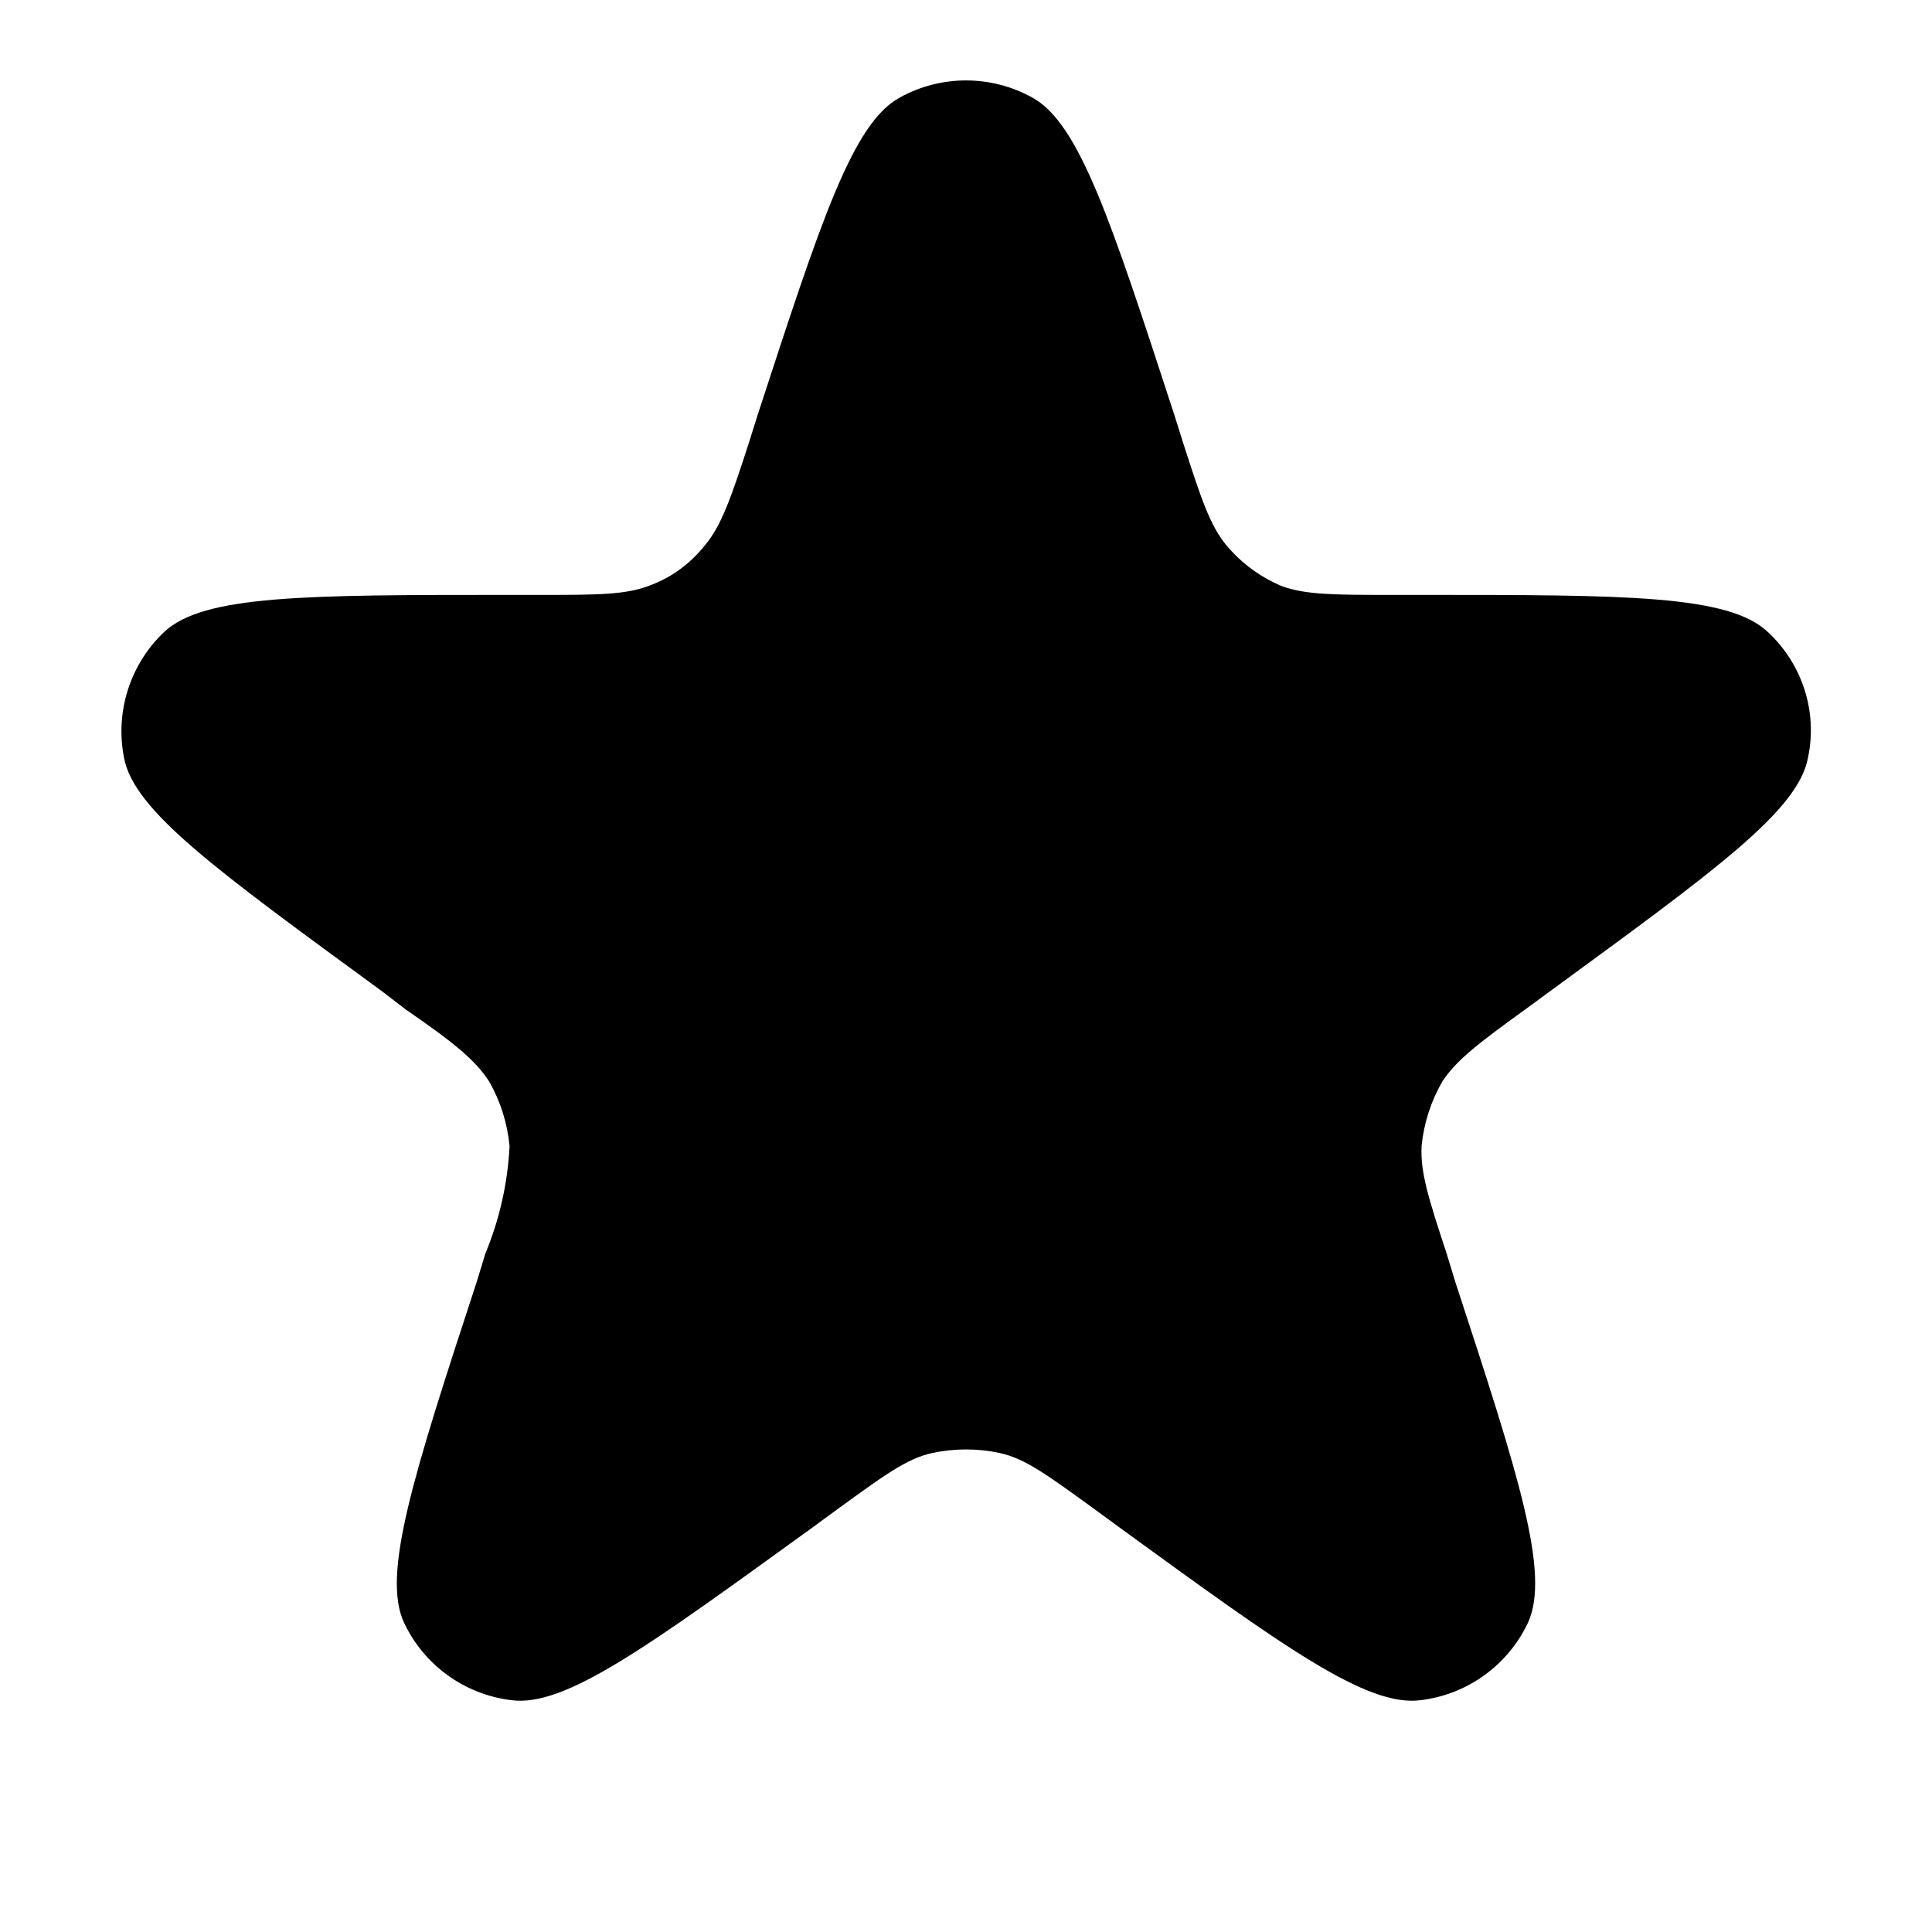
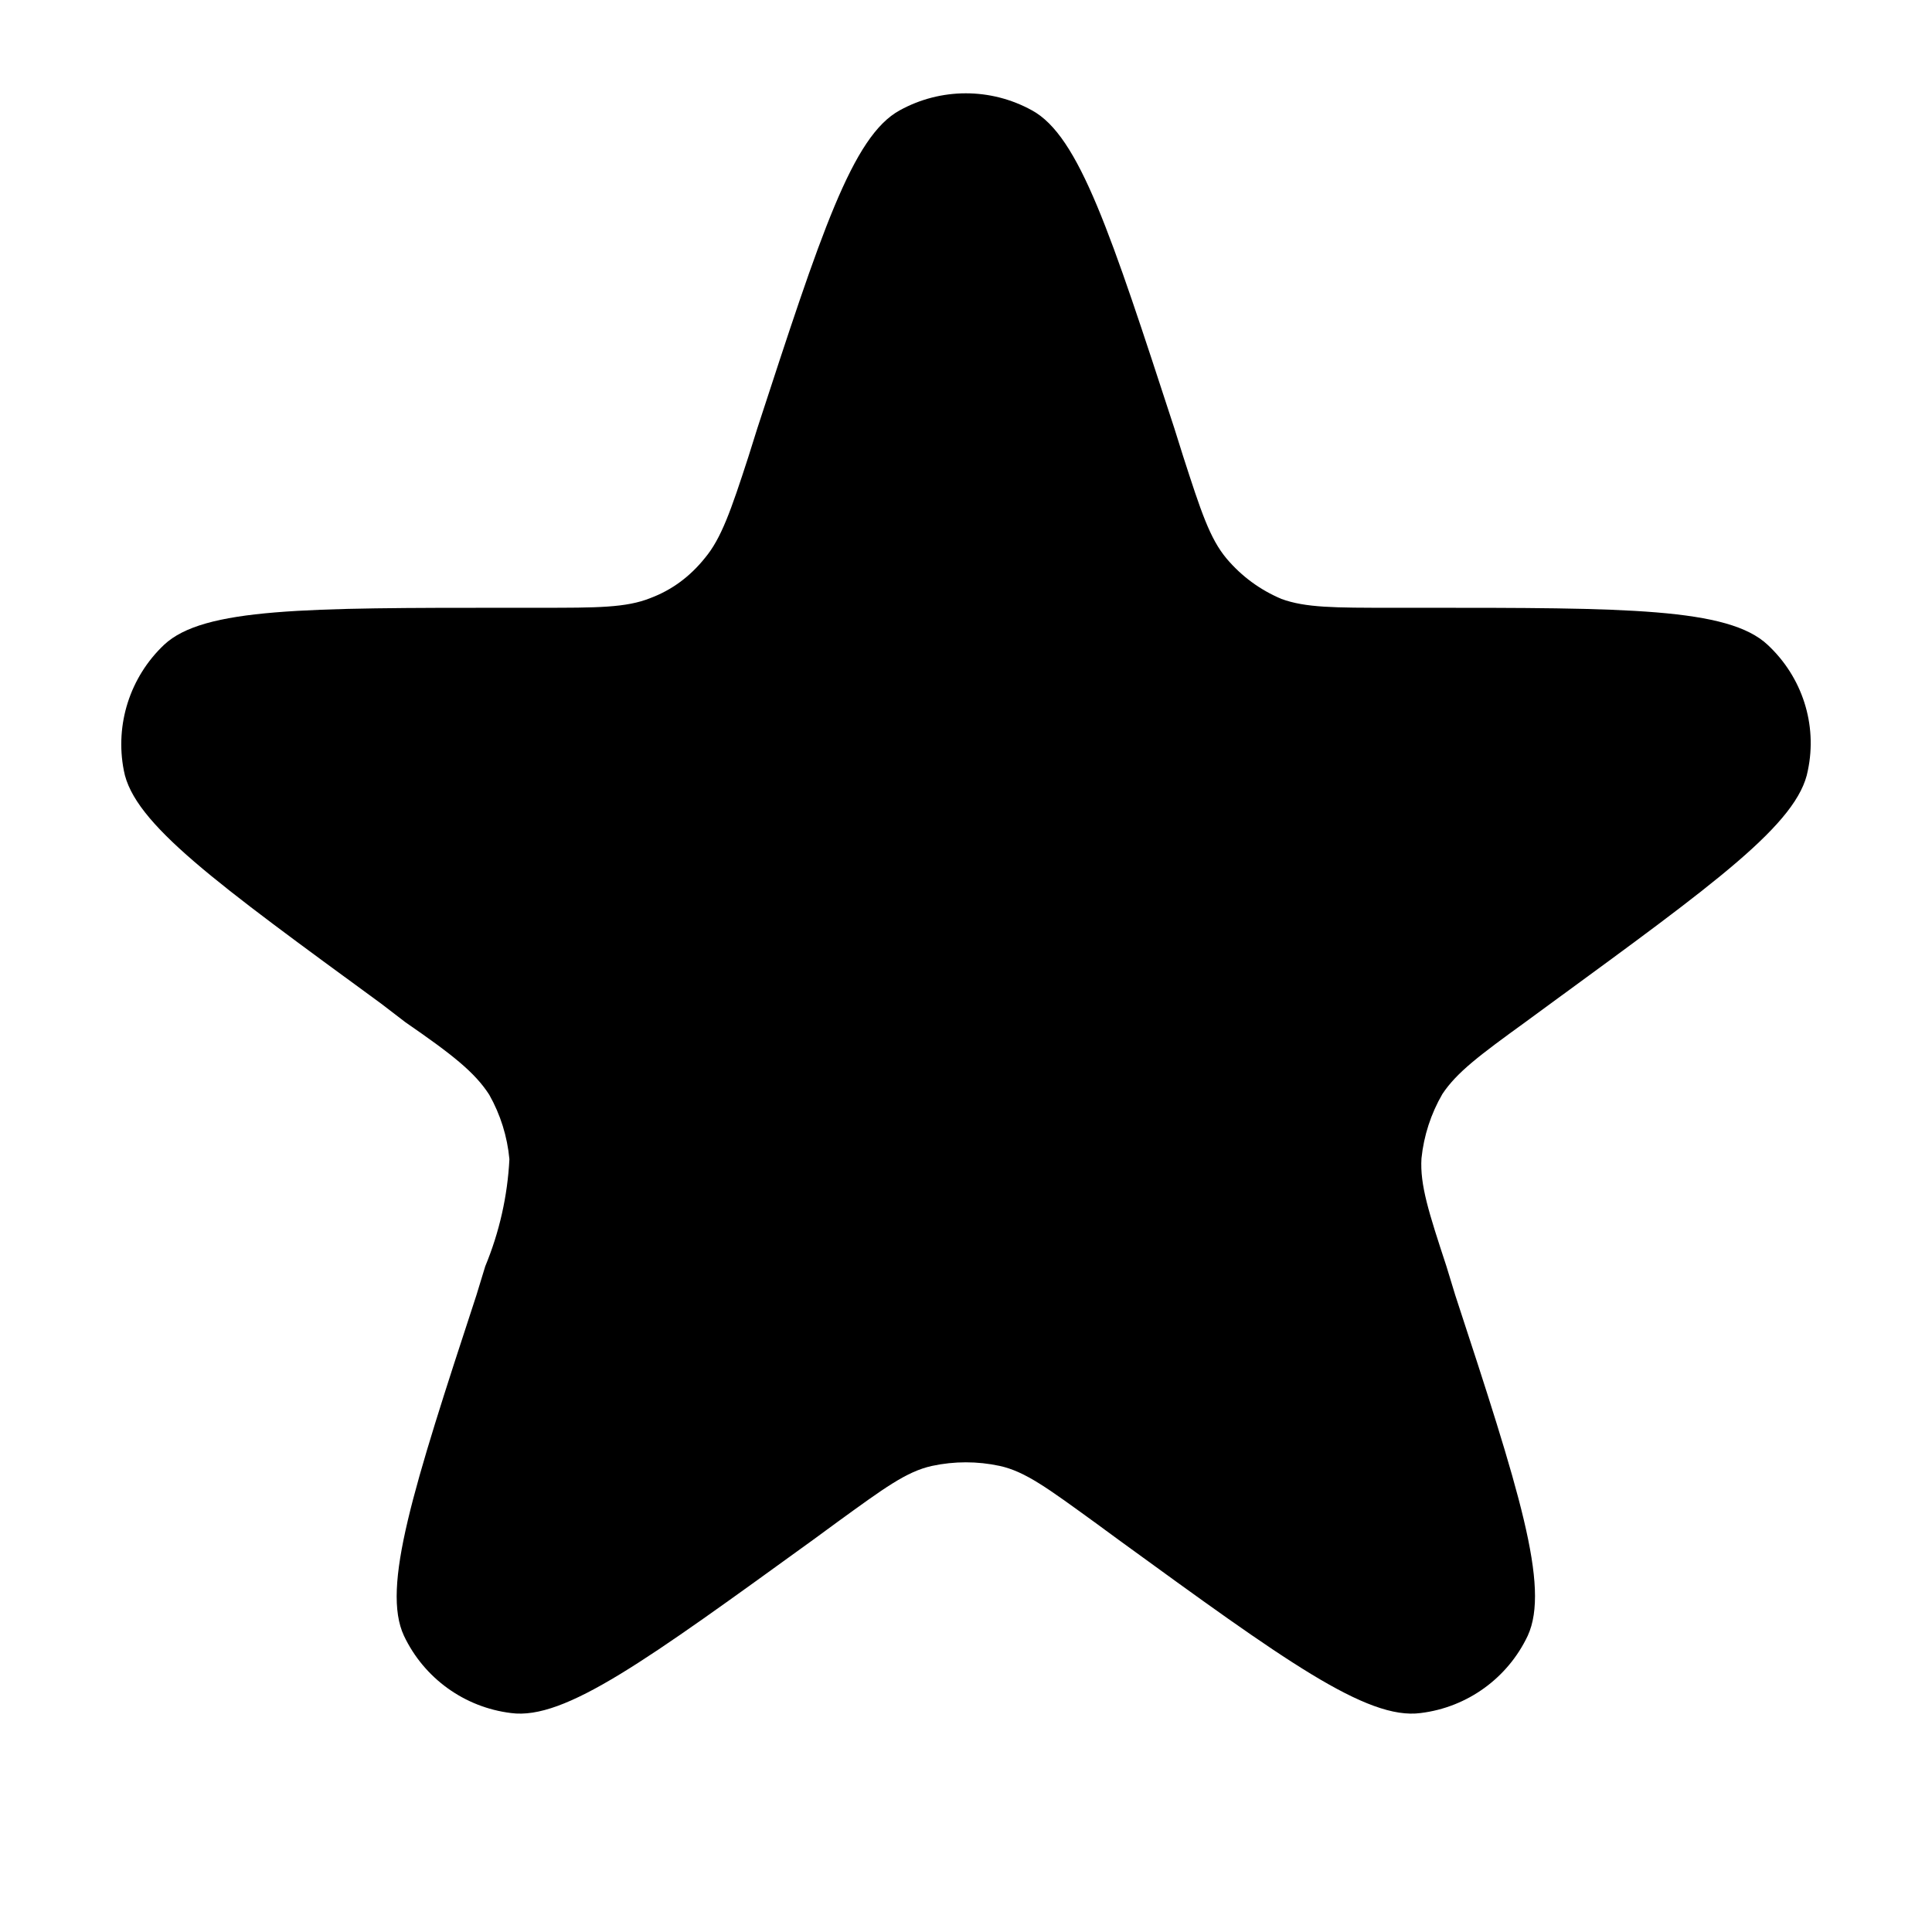
<svg xmlns="http://www.w3.org/2000/svg" viewBox="0 0 24 24" width="24" height="24">
-   <path d="M9.41 5.16c.79-2.42 1.18-3.63 1.77-3.95a1.7 1.7 0 0 1 1.64 0c.59.32.98 1.53 1.77 3.95l.11.35c.22.68.33 1.02.54 1.27q.28.33.68.5c.3.11.66.11 1.37.11h.37c2.54 0 3.81 0 4.3.46.43.4.62.99.5 1.56-.12.66-1.15 1.4-3.2 2.9l-.3.22c-.58.42-.86.63-1.04.9a2 2 0 0 0-.26.8c-.02.33.09.67.31 1.34l.11.36c.79 2.41 1.18 3.62.9 4.23a1.7 1.7 0 0 1-1.33.96c-.67.09-1.7-.66-3.75-2.15l-.3-.22c-.58-.42-.86-.63-1.18-.7a2 2 0 0 0-.84 0c-.32.07-.6.28-1.18.7l-.3.22c-2.06 1.49-3.08 2.24-3.75 2.15a1.7 1.7 0 0 1-1.33-.96c-.28-.6.11-1.82.9-4.23l.11-.36a4 4 0 0 0 .3-1.33 2 2 0 0 0-.25-.8c-.18-.28-.46-.5-1.04-.9l-.3-.23c-2.05-1.5-3.08-2.24-3.2-2.9a1.7 1.7 0 0 1 .5-1.56c.49-.46 1.76-.46 4.3-.46h.37c.71 0 1.07 0 1.37-.12q.4-.15.68-.5c.2-.24.32-.58.54-1.26z" />
+   <path d="M9.408 5.32C10.198 2.9 10.588 1.69 11.178 1.37A1.7 1.7 0 0 1 12.818 1.37C13.408 1.69 13.798 2.9 14.588 5.32L14.698 5.67C14.918 6.35 15.028 6.69 15.238 6.94Q15.518 7.27 15.918 7.44C16.218 7.55 16.578 7.55 17.288 7.55L17.658 7.55C20.198 7.55 21.468 7.55 21.958 8.01C22.388 8.41 22.578 9 22.458 9.57C22.338 10.23 21.308 10.97 19.258 12.47L18.958 12.69C18.378 13.11 18.098 13.32 17.918 13.59A2 2 0 0 0 17.658 14.39C17.638 14.72 17.748 15.06 17.968 15.73L18.078 16.09C18.868 18.5 19.258 19.71 18.978 20.32A1.7 1.7 0 0 1 17.648 21.28C16.978 21.37 15.948 20.62 13.898 19.13L13.598 18.91C13.018 18.49 12.738 18.28 12.418 18.21A2 2 0 0 0 11.578 18.21C11.258 18.28 10.978 18.49 10.398 18.91L10.098 19.13C8.038 20.62 7.018 21.37 6.348 21.28A1.7 1.7 0 0 1 5.018 20.32C4.738 19.72 5.128 18.5 5.918 16.09L6.028 15.73A4 4 0 0 0 6.328 14.4A2 2 0 0 0 6.078 13.6C5.898 13.32 5.618 13.1 5.038 12.7L4.738 12.47C2.688 10.97 1.658 10.23 1.538 9.57A1.7 1.7 0 0 1 2.038 8.01C2.528 7.55 3.798 7.55 6.338 7.55L6.708 7.55C7.418 7.55 7.778 7.55 8.078 7.43Q8.478 7.28 8.758 6.93C8.958 6.69 9.078 6.35 9.298 5.67Z" />
</svg>
